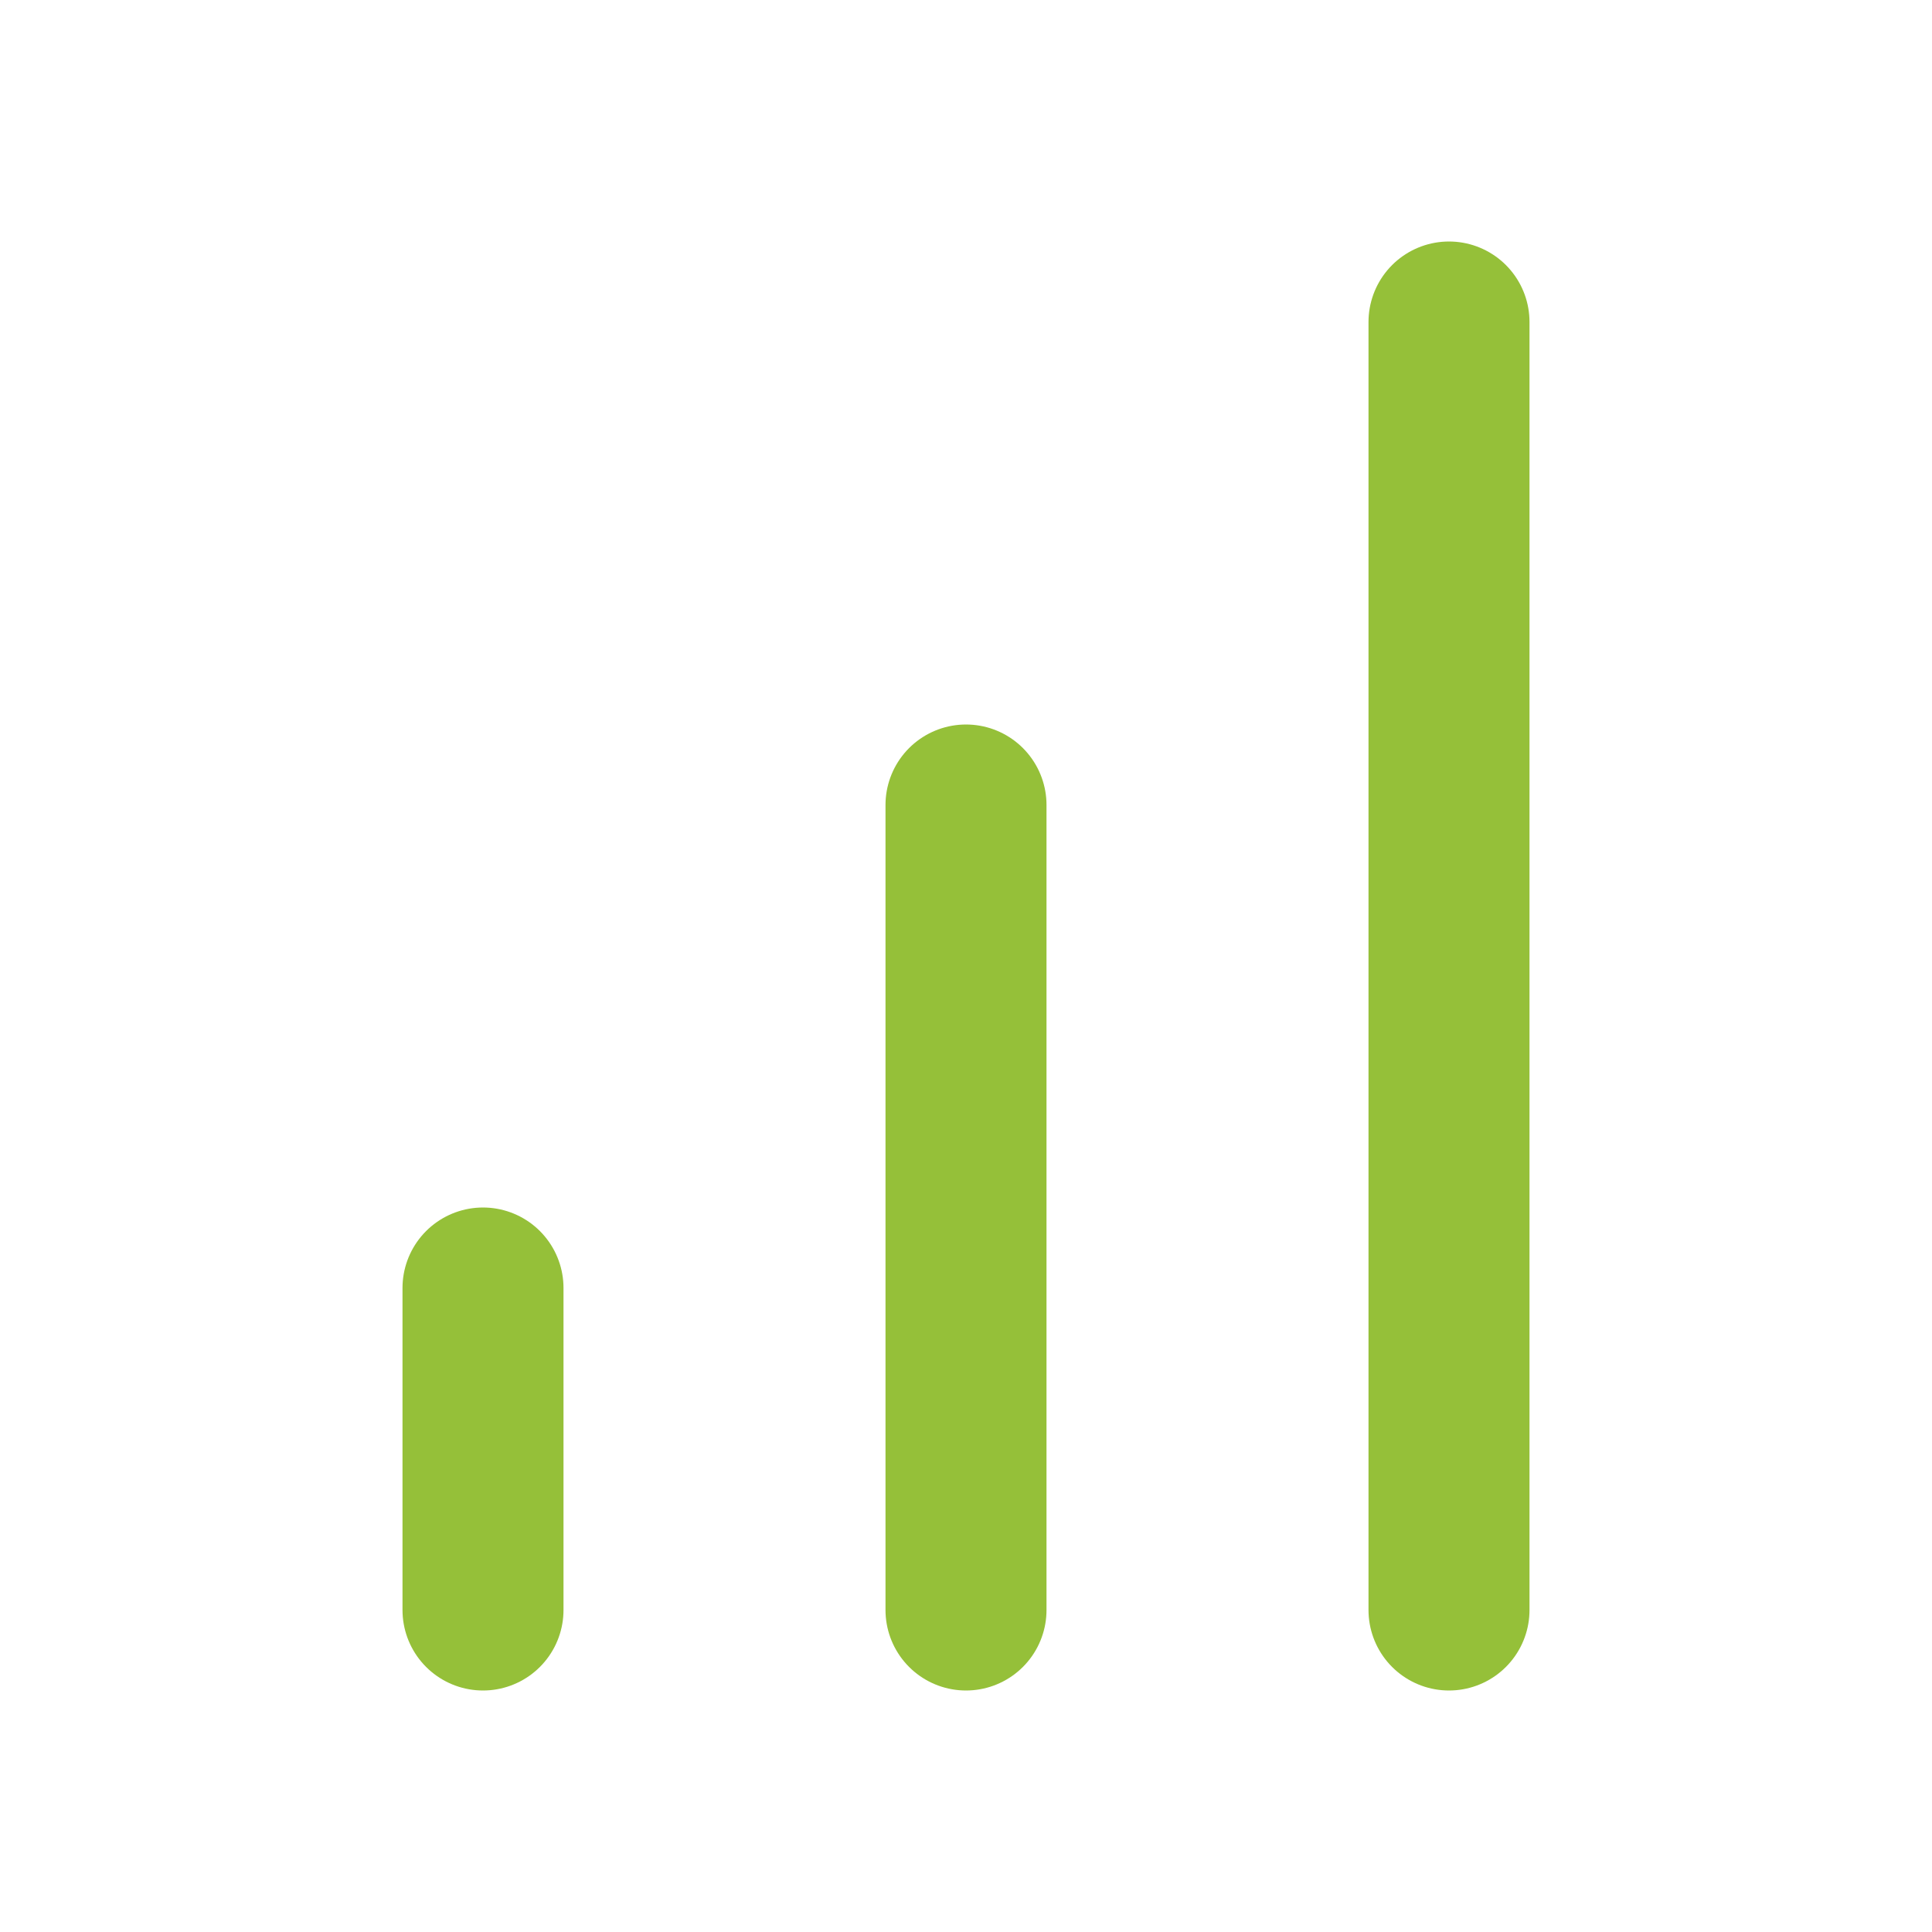
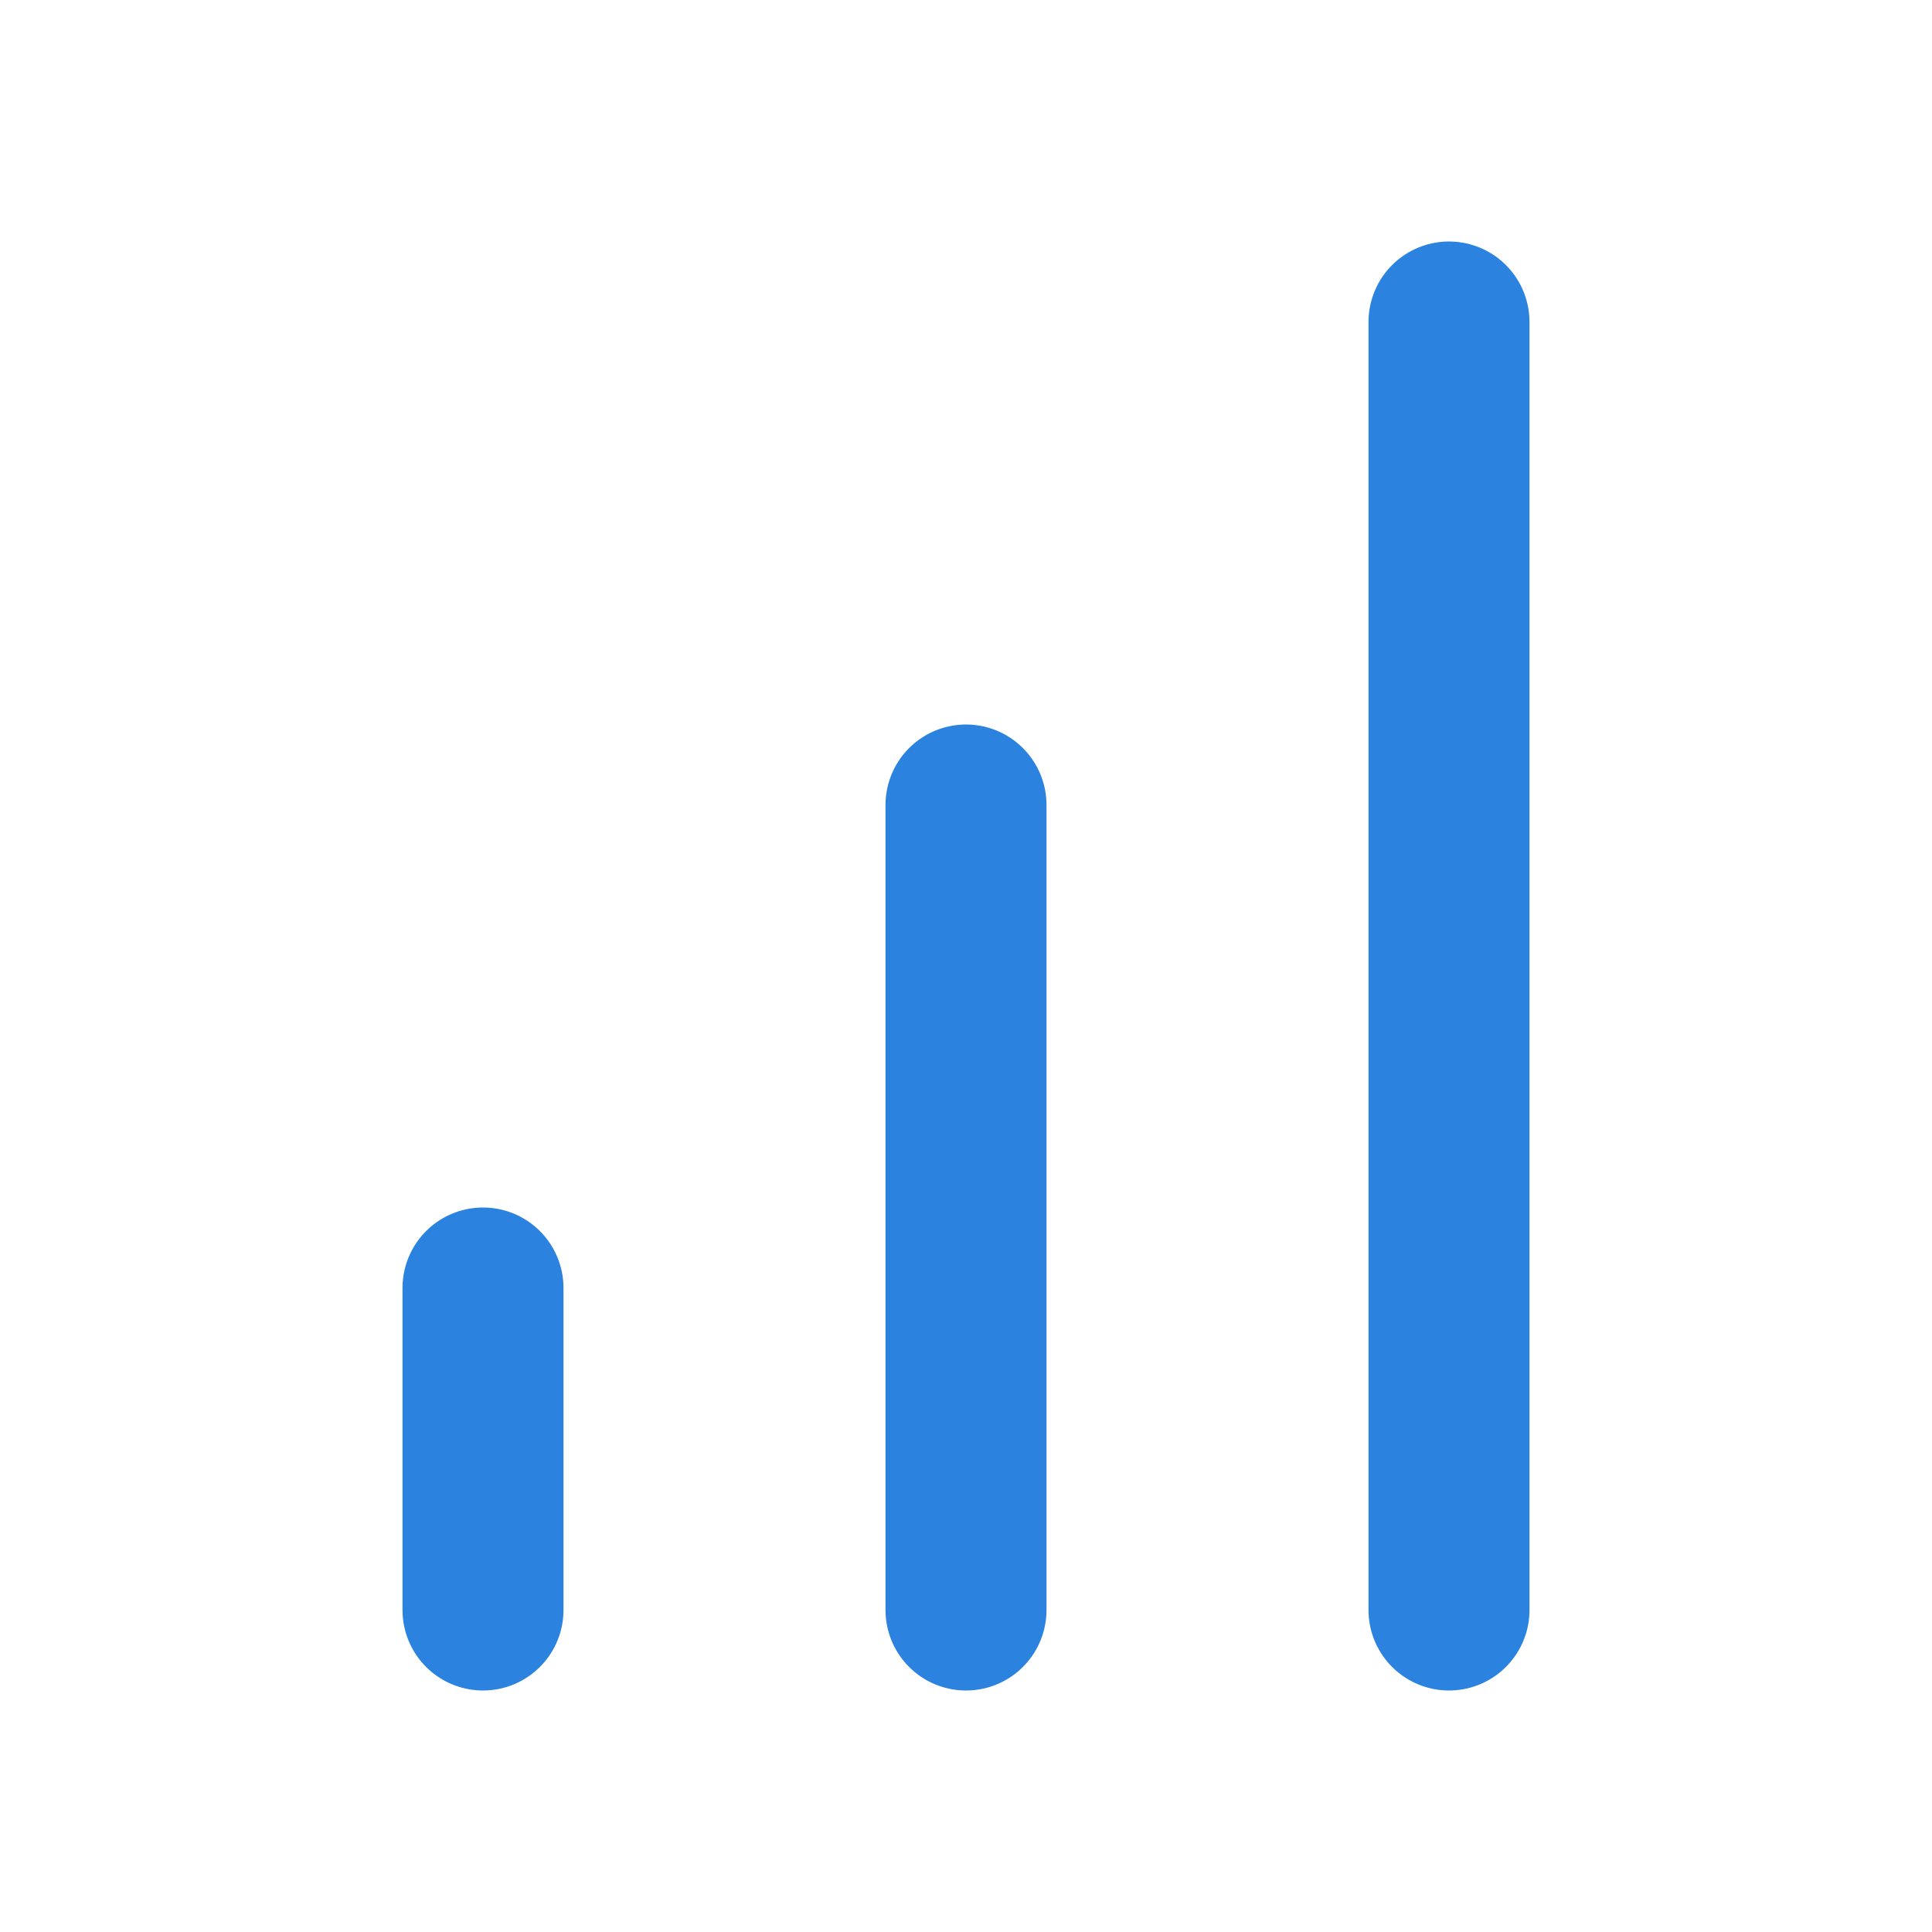
- <svg xmlns="http://www.w3.org/2000/svg" width="32" height="32" viewBox="0 0 24 24" fill="none" stroke="rgb(149, 192, 57)" stroke-width="2" stroke-linecap="round" stroke-linejoin="round" class="feather feather-bar-chart">
+ <svg xmlns="http://www.w3.org/2000/svg" width="32" height="32" viewBox="0 0 24 24" fill="none" stroke="rgb(43, 131, 223)" stroke-width="2" stroke-linecap="round" stroke-linejoin="round" class="feather feather-bar-chart">
  <line x1="12" y1="20" x2="12" y2="10" />
  <line x1="18" y1="20" x2="18" y2="4" />
  <line x1="6" y1="20" x2="6" y2="16" />
</svg>
